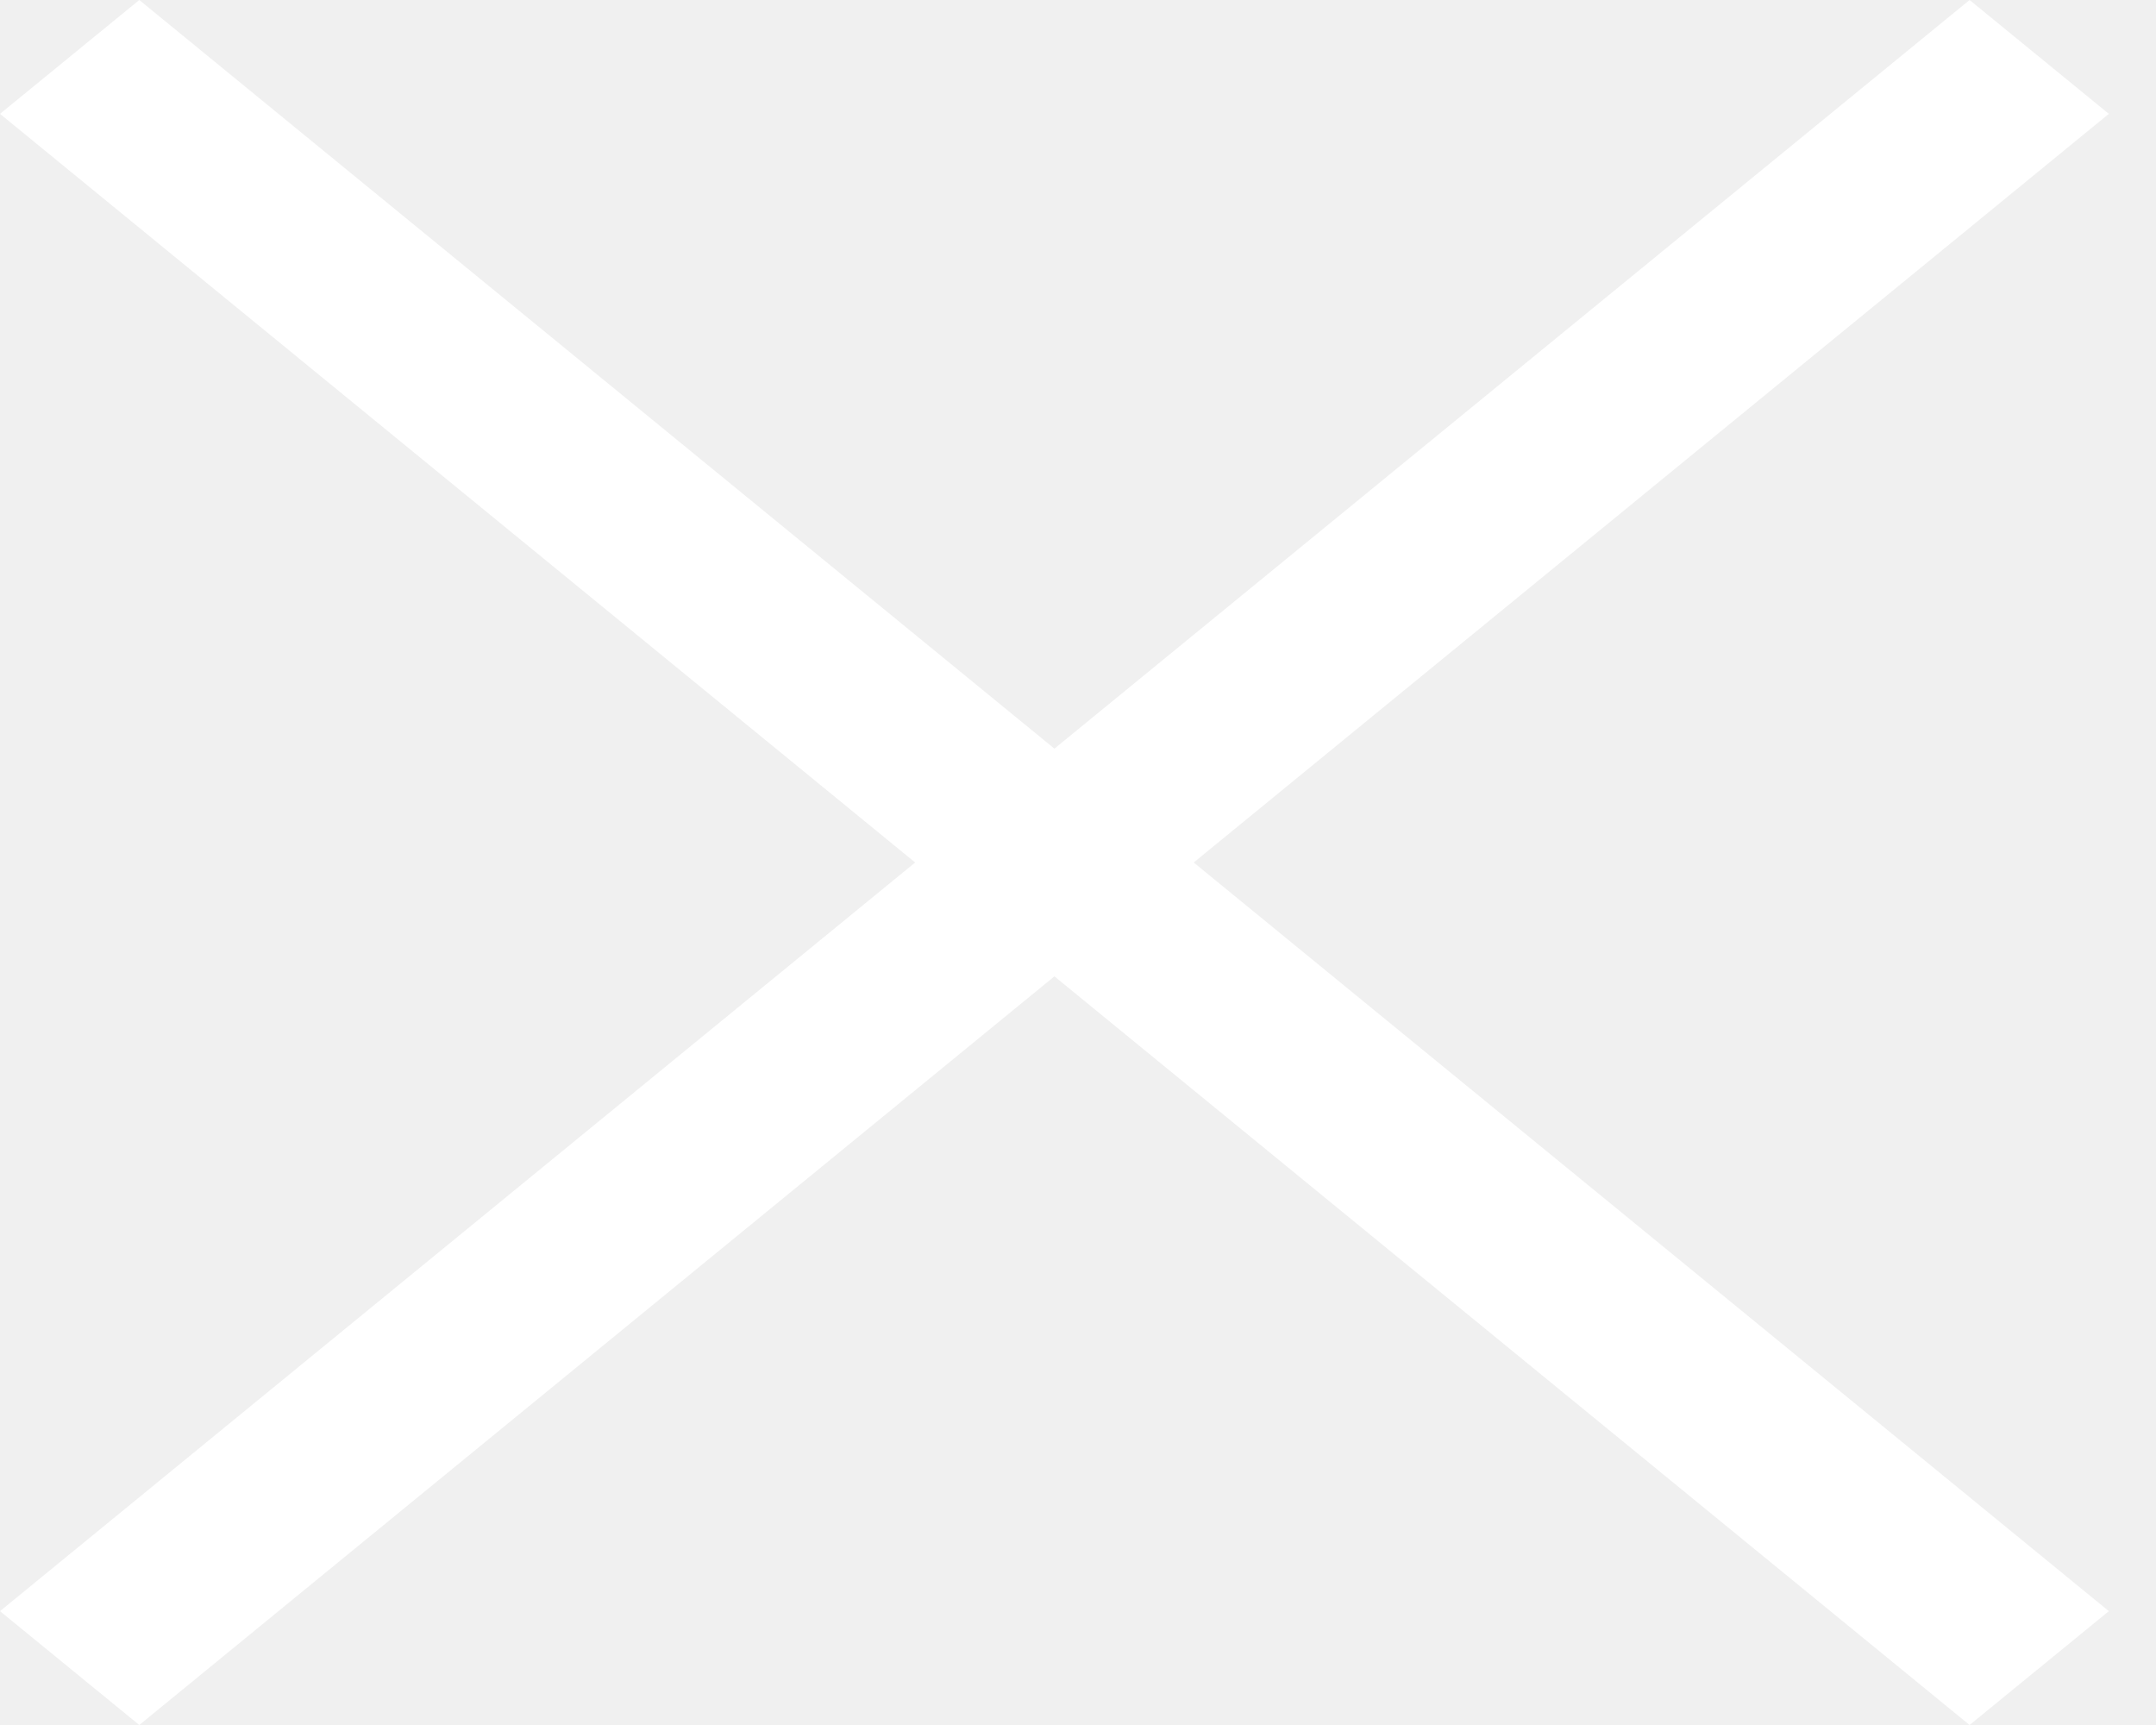
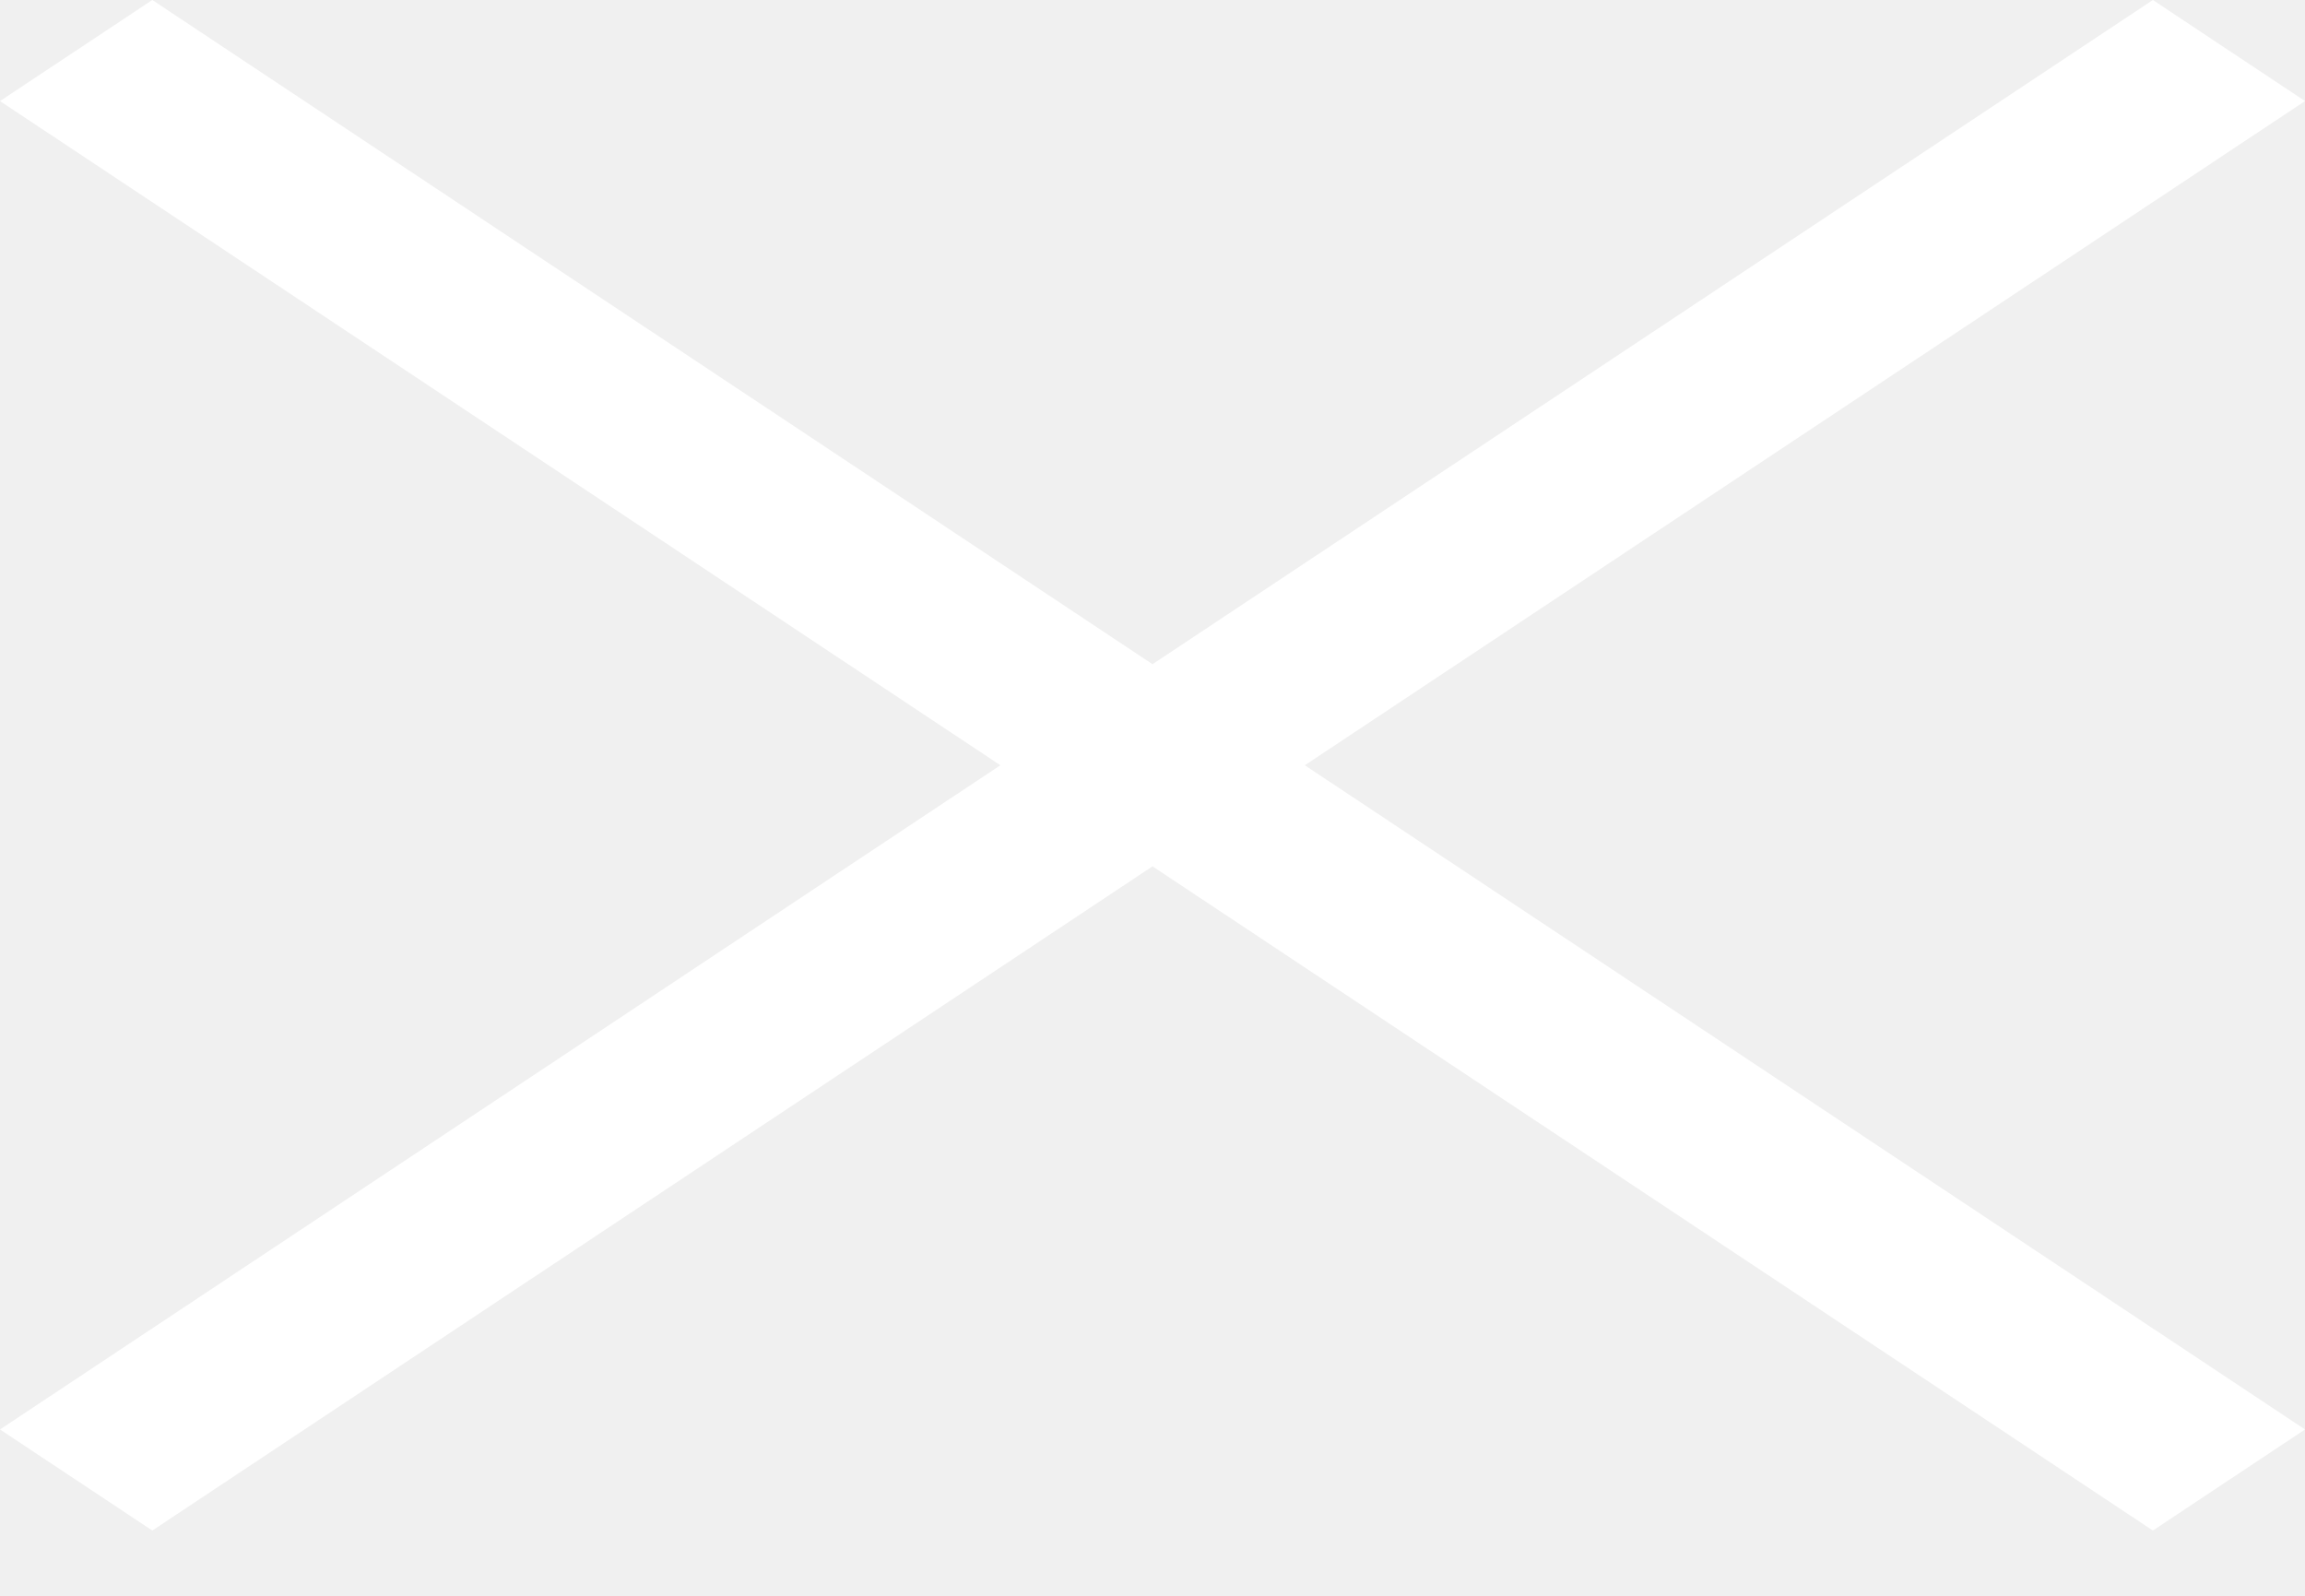
- <svg xmlns="http://www.w3.org/2000/svg" width="15" height="12" viewBox="0 0 15 12" fill="none">
-   <path d="M14.672 0.792L13.703 0L7.336 5.208L0.969 0L0 0.792L6.367 6L0 11.208L0.969 12L7.336 6.792L13.703 12L14.672 11.208L8.305 6L14.672 0.792Z" fill="white" />
+ <svg xmlns="http://www.w3.org/2000/svg" width="13" height="9" viewBox="0 0 13 9" fill="none">
+   <path d="M13 0.57L12.142 0L6.5 3.746L0.859 0L0 0.57L5.642 4.316L0 8.062L0.859 8.632L6.5 4.886L12.142 8.632L13 8.062L7.359 4.316L13 0.57Z" fill="white" />
</svg>
